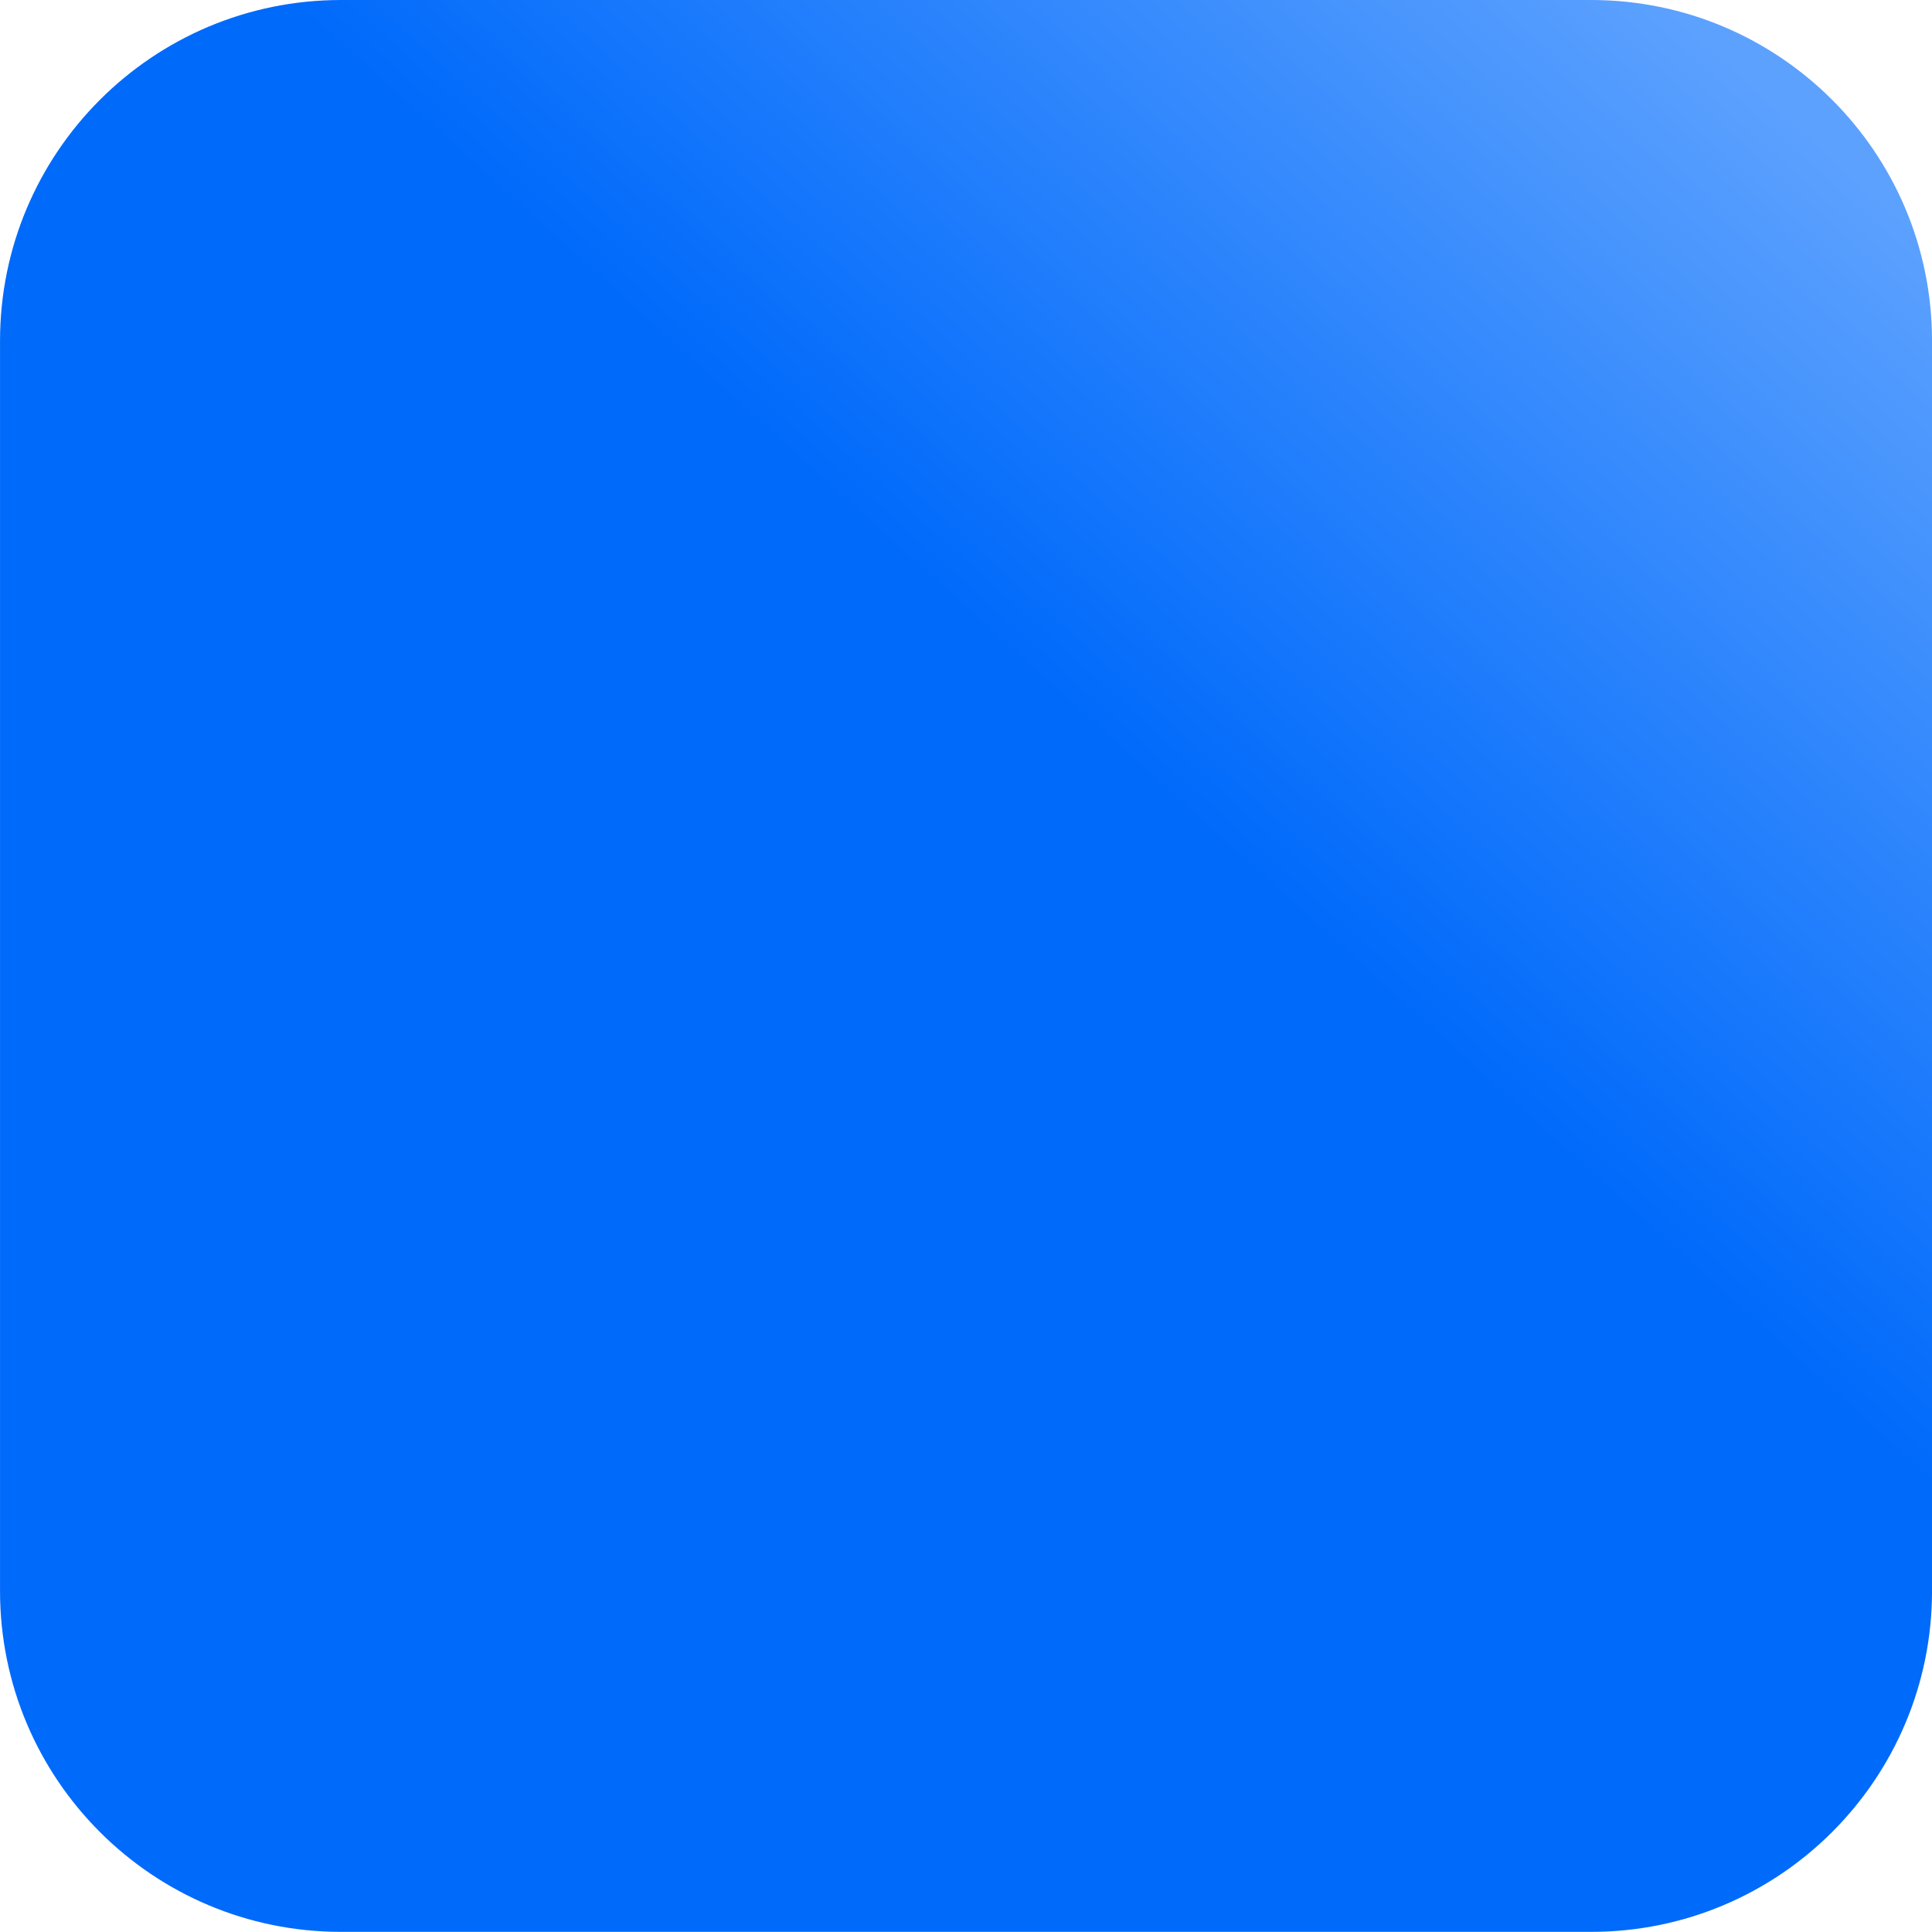
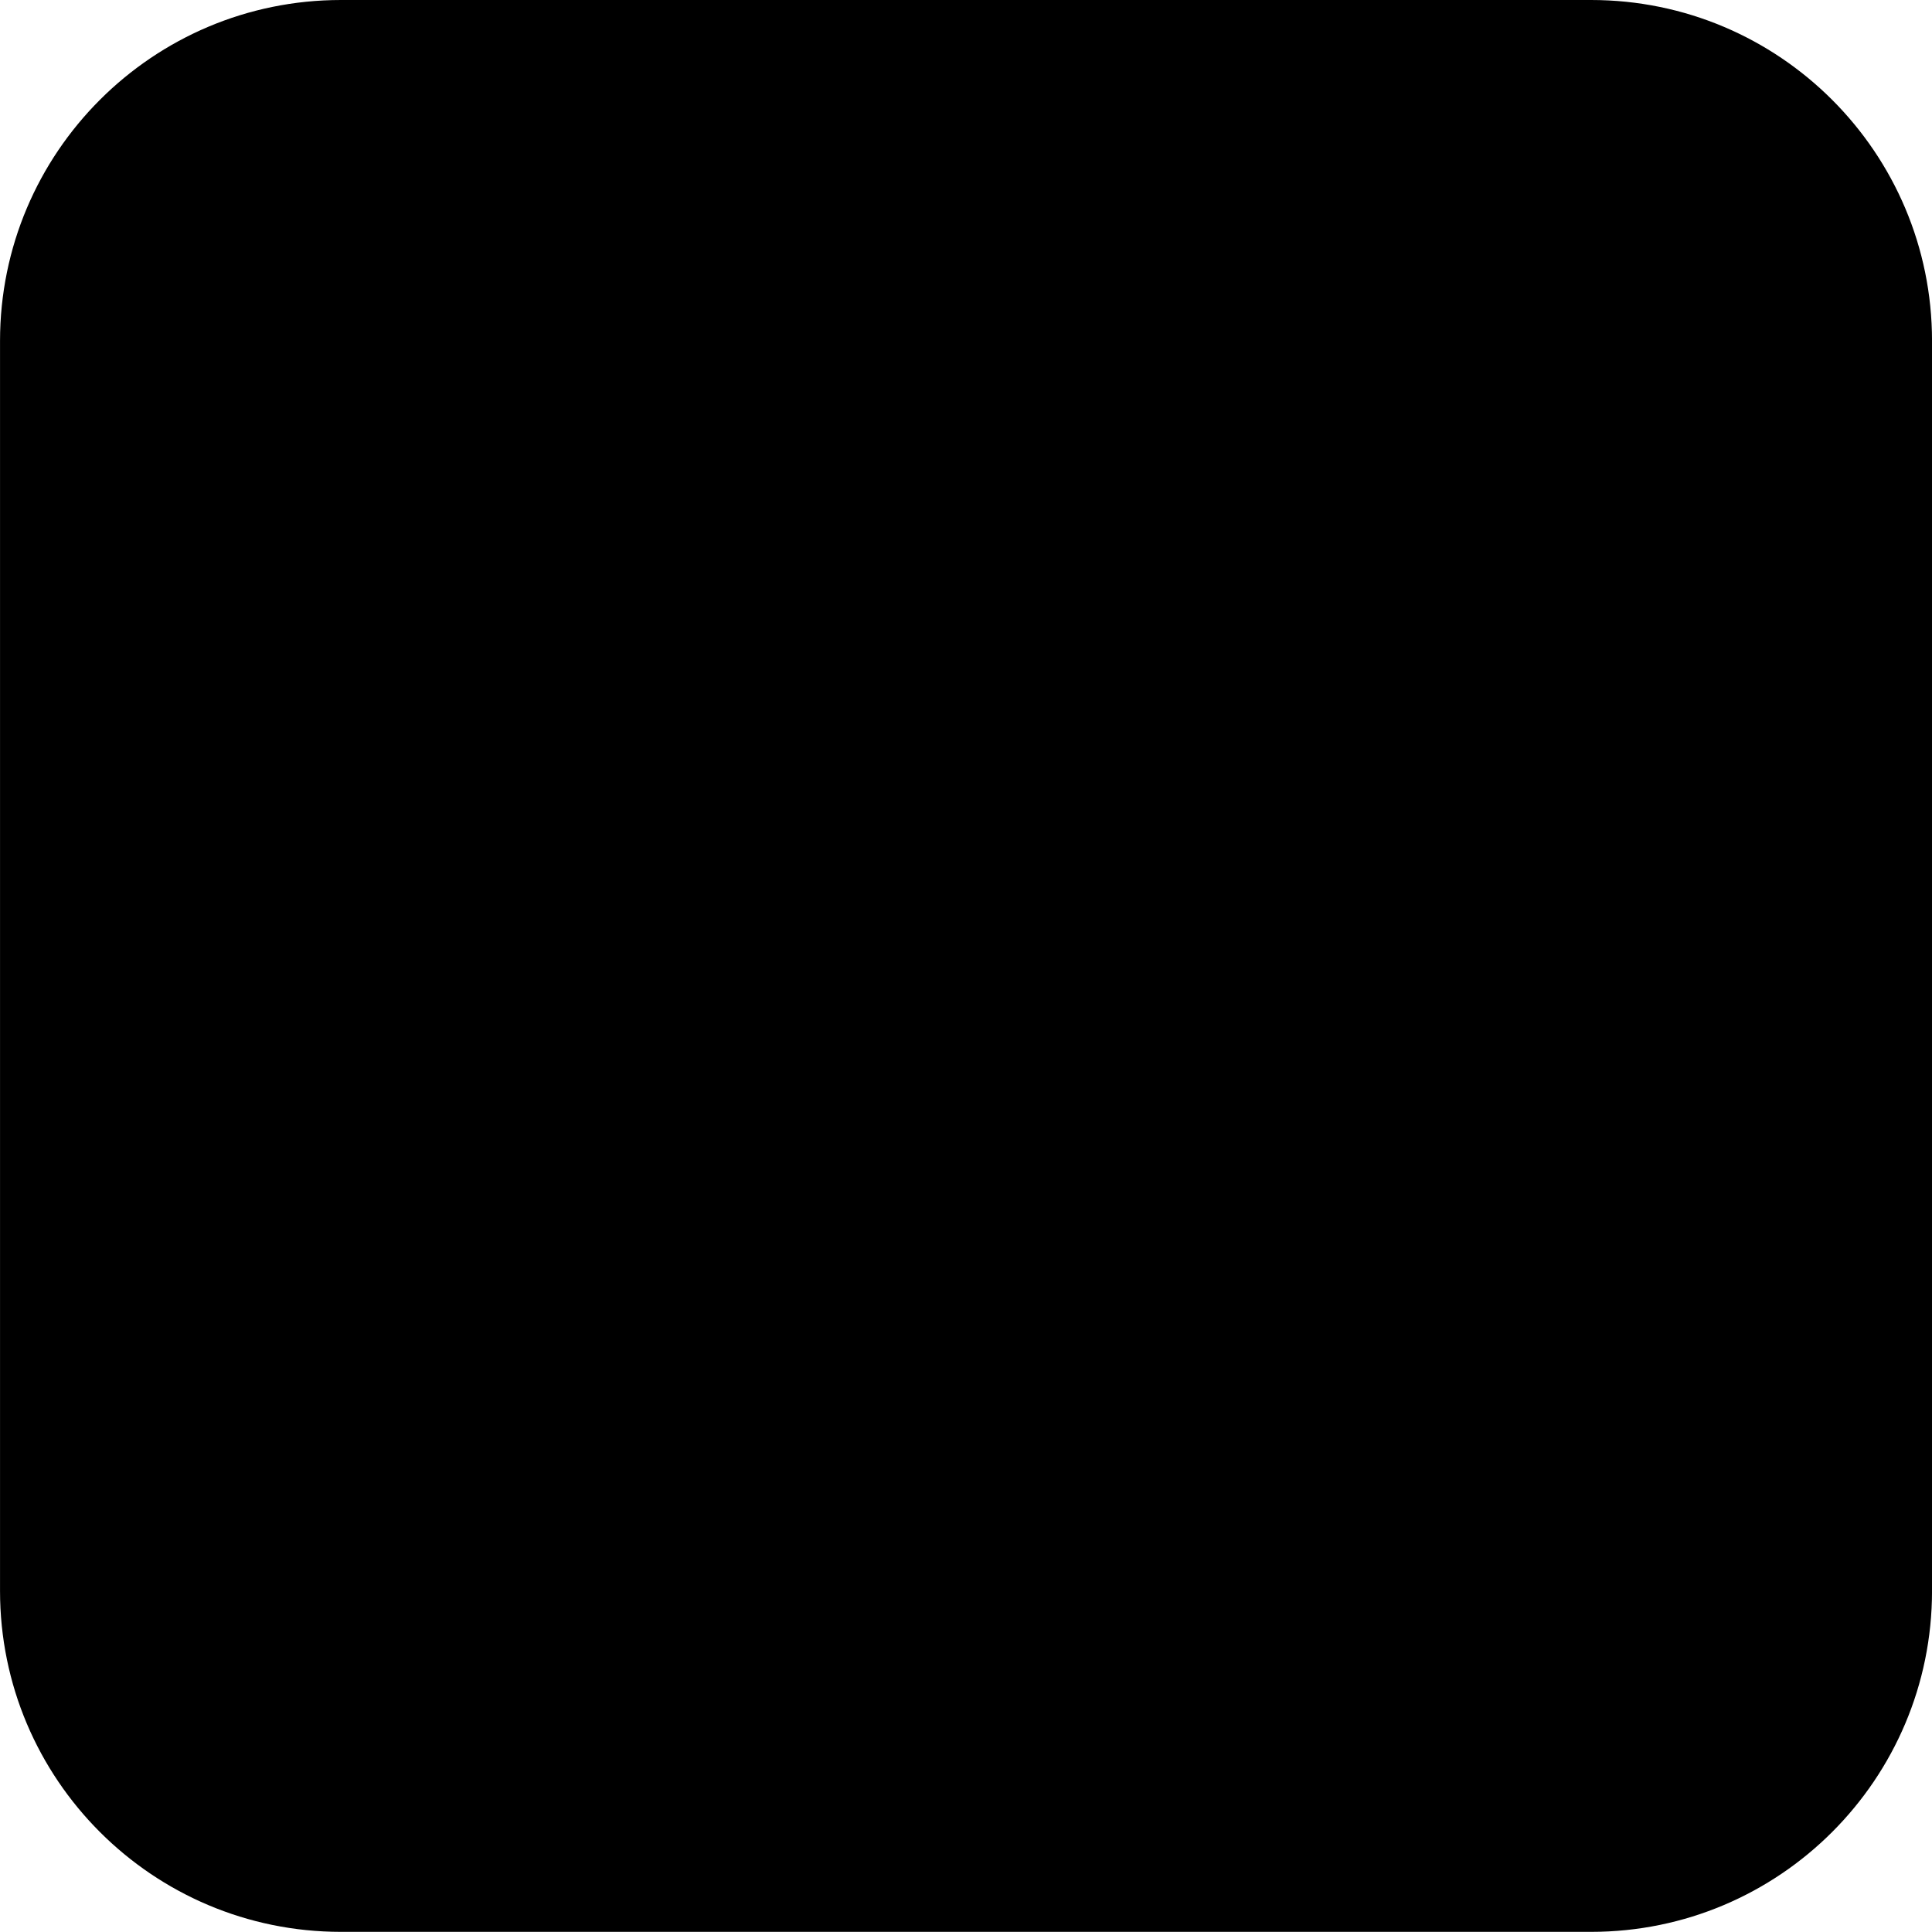
<svg xmlns="http://www.w3.org/2000/svg" width="68" height="68" viewBox="0 0 68 68" fill="none">
  <g id="Group 48097680">
    <path id="Rectangle 24702" d="M0.001 12C0.001 5.372 5.374 -0 12.001 -0H56.001C62.629 -0 68.001 5.372 68.001 12V55.995C68.001 62.623 62.629 67.995 56.001 67.995H12.001C5.374 67.995 0.001 62.623 0.001 55.995V12Z" fill="url(#paint0_linear_4204_21820)" />
  </g>
  <defs>
    <linearGradient id="paint0_linear_4204_21820" x1="6.003" y1="64.995" x2="62" y2="3" gradientUnits="userSpaceOnUse">
-       <stop offset="0.609" stop-color="#006AFB" />
-       <stop offset="1" stop-color="#5CA1FE" />
-       <stop offset="1" stop-color="#5CA1FE" />
+       <stop offset="0.609" stopColor="#006AFB" />
+       <stop offset="1" stopColor="#5CA1FE" />
+       <stop offset="1" stopColor="#5CA1FE" />
    </linearGradient>
  </defs>
</svg>
